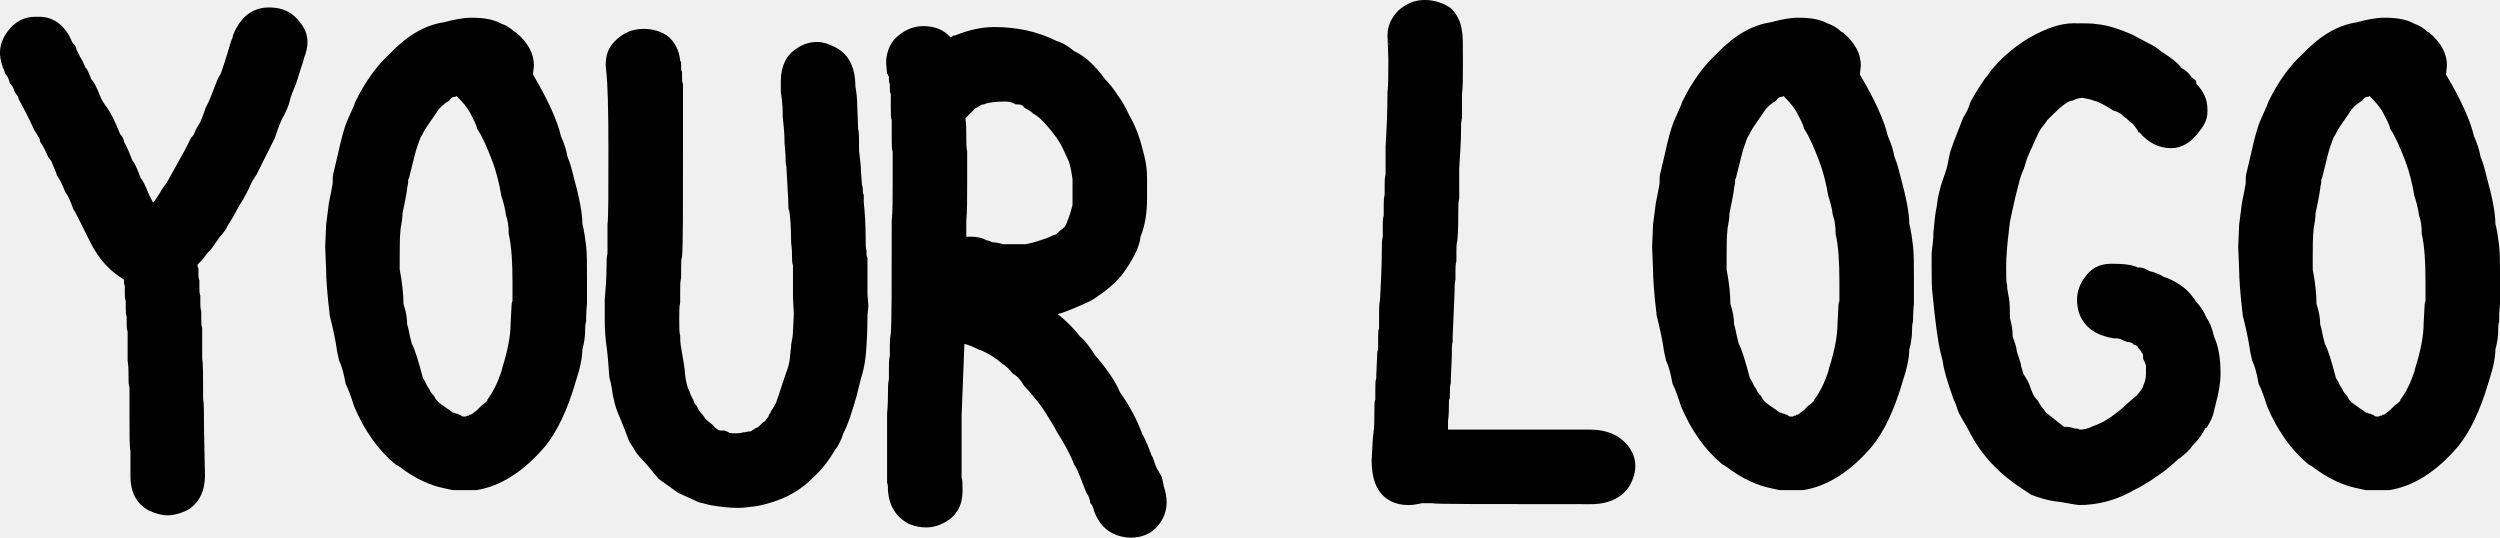
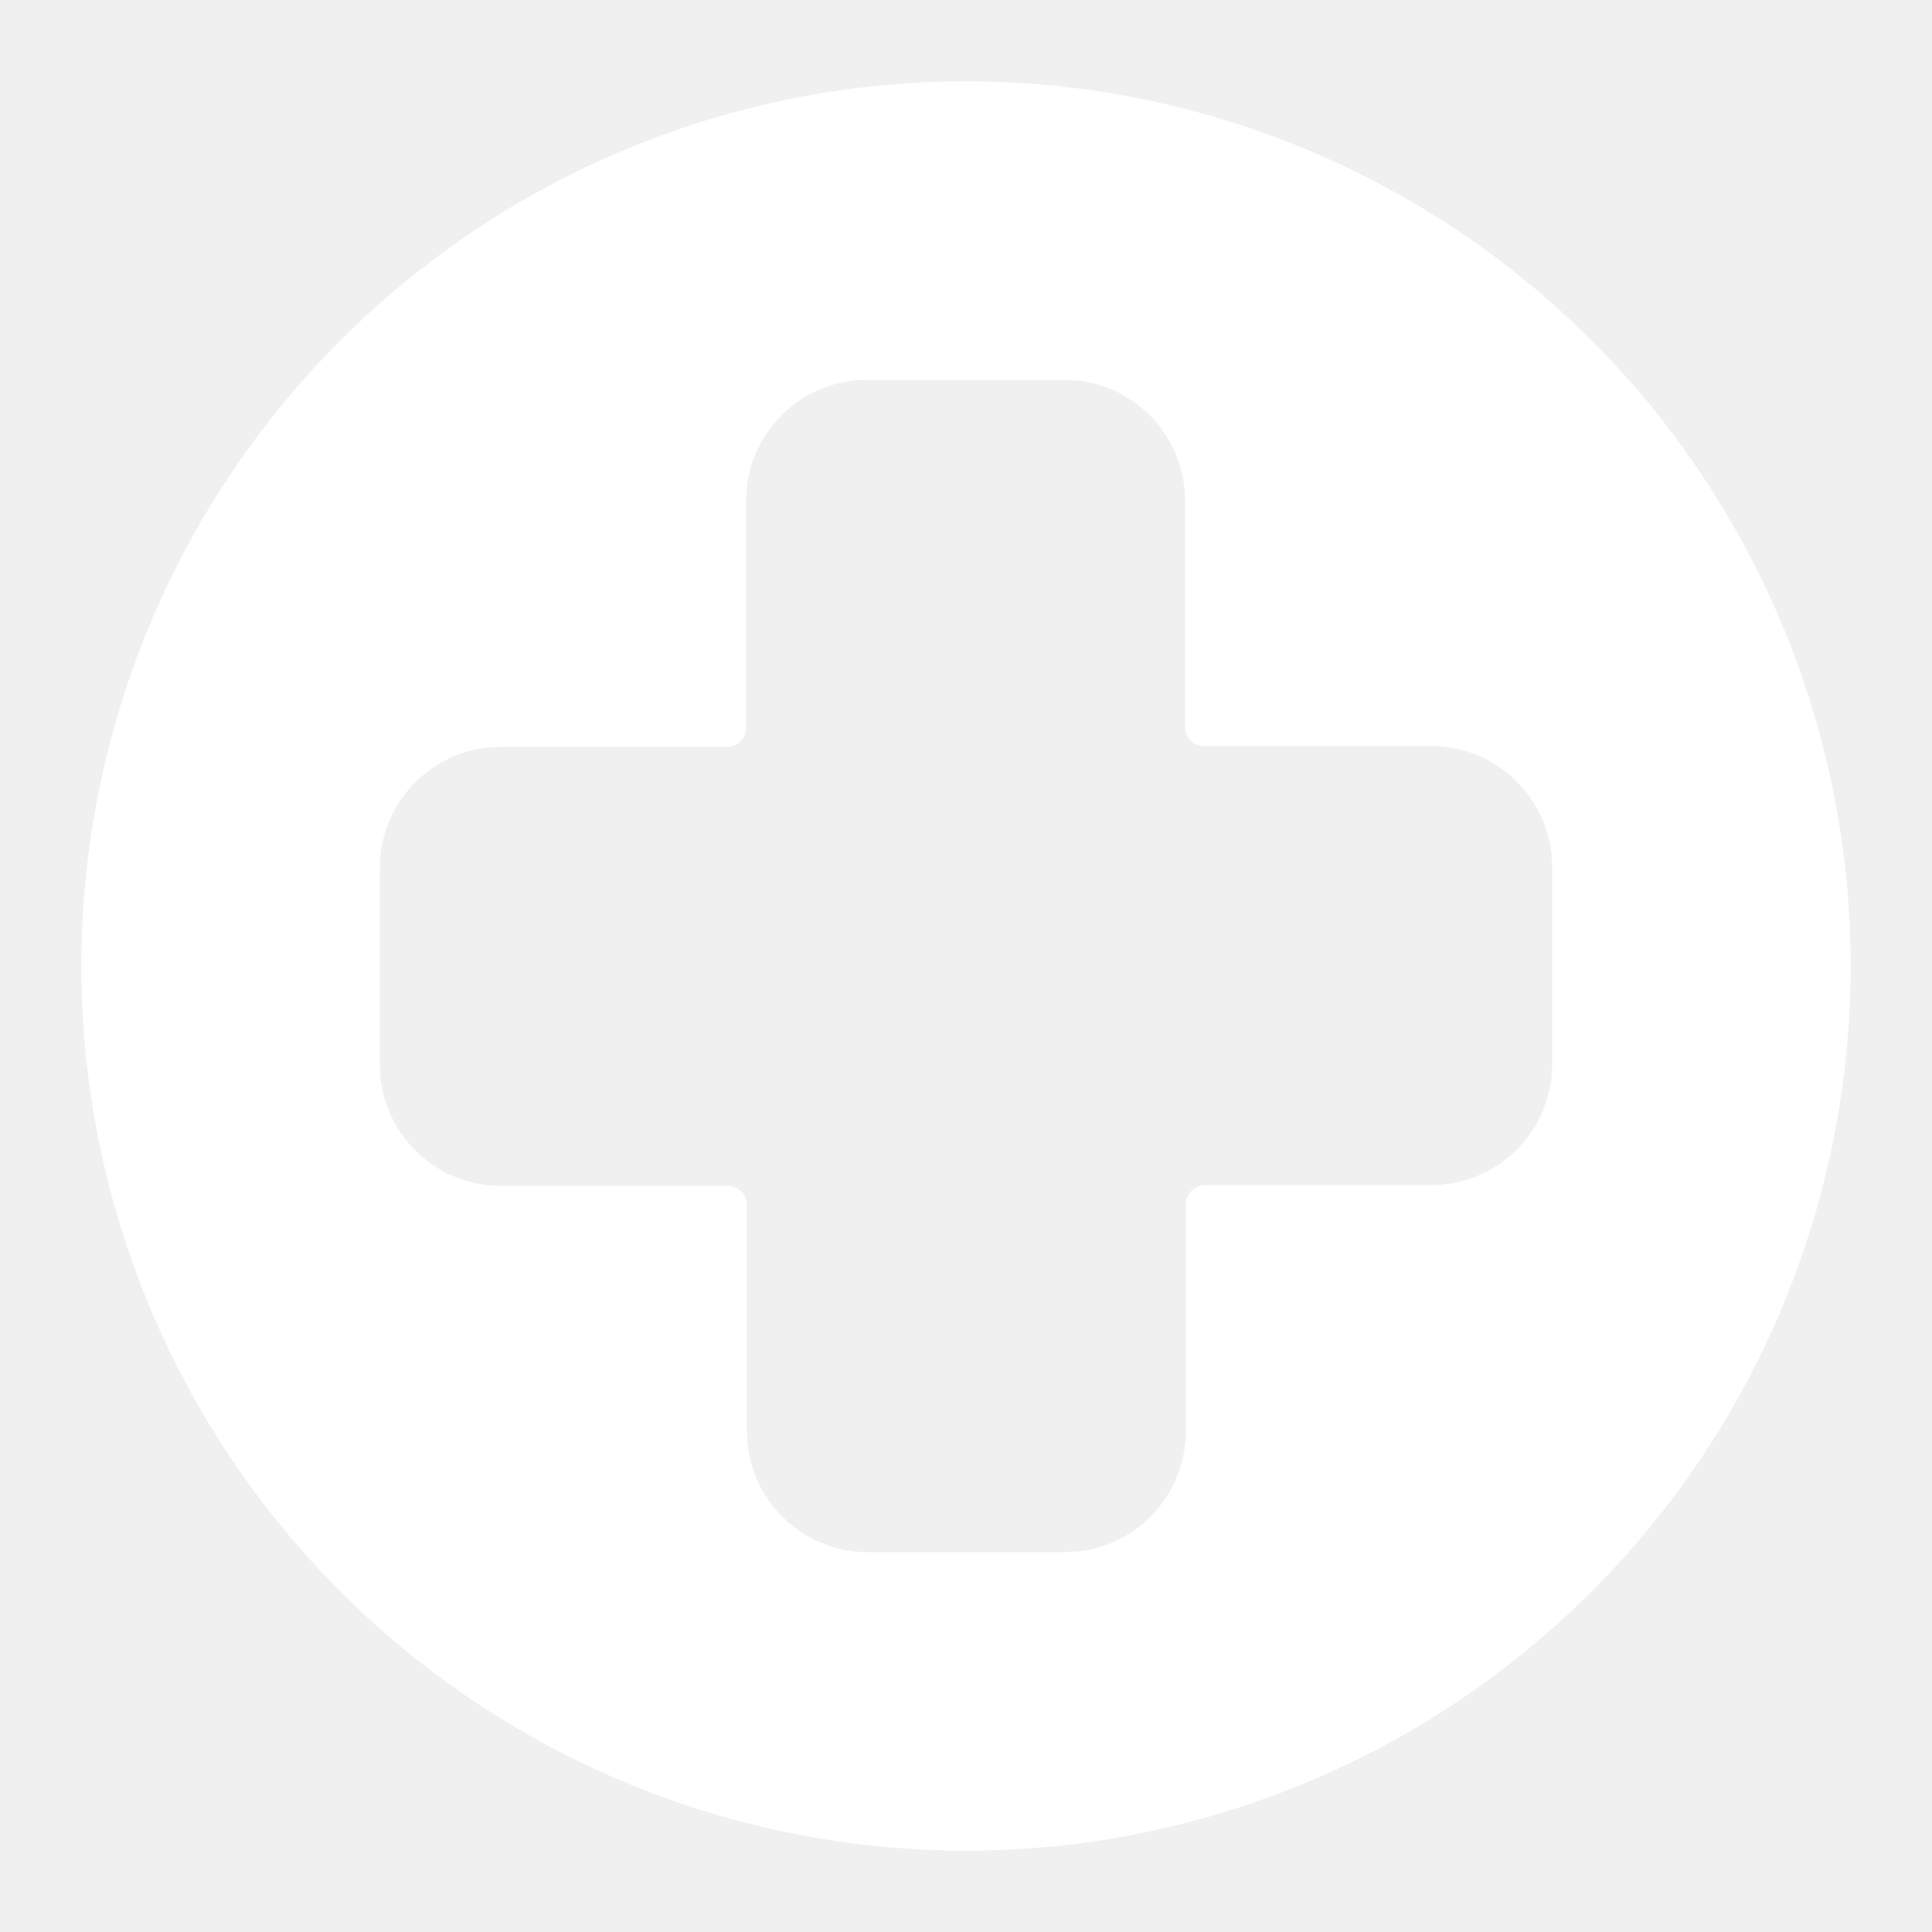
- <svg xmlns="http://www.w3.org/2000/svg" zoomAndPan="magnify" preserveAspectRatio="xMidYMid meet" version="1.0" viewBox="321.86 391.22 166.32 35.77">
-   <defs>
-     <g />
-   </defs>
-   <g fill="currentColor" fill-opacity="1">
-     <g transform="translate(321.2378, 434.6169)">
-       <g>
-         <path d="M 11.777 -9.113 C 12.215 -9.113 12.586 -9.238 13.02 -9.422 C 13.824 -9.855 14.258 -10.664 14.258 -11.777 L 14.195 -14.816 C 14.195 -15.871 14.195 -16.551 14.137 -16.863 C 14.137 -18.352 14.137 -19.219 14.074 -19.527 C 14.074 -20.707 14.074 -21.387 14.074 -21.574 C 14.012 -21.762 14.012 -21.945 14.012 -22.133 C 14.012 -22.316 14.012 -22.504 14.012 -22.691 C 13.949 -22.875 13.949 -23.062 13.949 -23.25 C 13.949 -23.434 13.949 -23.559 13.949 -23.742 C 13.887 -23.867 13.887 -24.055 13.887 -24.238 C 13.887 -24.426 13.887 -24.551 13.887 -24.734 C 13.824 -24.922 13.824 -25.047 13.824 -25.172 C 13.824 -25.293 13.824 -25.418 13.824 -25.543 C 13.762 -25.605 13.762 -25.727 13.762 -25.789 C 13.949 -25.977 14.137 -26.16 14.258 -26.348 C 14.383 -26.535 14.508 -26.656 14.629 -26.781 C 14.754 -26.906 14.941 -27.215 15.25 -27.648 C 15.438 -27.836 15.562 -28.023 15.684 -28.207 C 15.746 -28.395 15.871 -28.52 15.934 -28.641 C 16.117 -28.953 16.305 -29.262 16.492 -29.633 C 16.926 -30.316 17.172 -30.812 17.297 -31.121 L 17.422 -31.371 C 17.605 -31.68 17.73 -31.805 17.73 -31.867 L 18.352 -33.105 C 18.535 -33.477 18.723 -33.848 18.91 -34.223 C 19.031 -34.594 19.156 -34.965 19.344 -35.398 C 19.652 -35.957 19.84 -36.391 19.902 -36.699 C 19.961 -37.012 20.148 -37.383 20.336 -37.879 L 20.707 -39.059 C 20.77 -39.242 20.832 -39.367 20.832 -39.492 C 21.016 -39.926 21.078 -40.297 21.078 -40.605 C 21.078 -41.102 20.891 -41.535 20.582 -41.91 C 20.086 -42.59 19.406 -42.902 18.535 -42.902 C 17.422 -42.902 16.613 -42.281 16.117 -41.039 C 16.117 -40.918 16.059 -40.793 15.996 -40.668 C 15.621 -39.367 15.375 -38.684 15.312 -38.5 C 15.188 -38.312 15.066 -38.066 15.004 -37.879 C 14.691 -37.074 14.508 -36.578 14.32 -36.266 C 14.195 -35.895 14.074 -35.586 13.949 -35.273 C 13.762 -34.965 13.641 -34.777 13.578 -34.594 C 13.516 -34.406 13.391 -34.285 13.328 -34.223 C 13.266 -34.098 13.145 -33.848 12.957 -33.477 L 11.719 -31.246 C 11.531 -30.996 11.344 -30.75 11.223 -30.5 L 10.848 -29.945 L 10.789 -29.945 L 10.539 -30.441 C 10.293 -31.059 10.105 -31.43 9.98 -31.555 C 9.734 -32.238 9.547 -32.609 9.422 -32.734 C 9.238 -33.23 9.051 -33.664 8.867 -33.973 C 8.867 -34.098 8.805 -34.285 8.617 -34.469 C 8.246 -35.398 7.934 -36.02 7.625 -36.391 C 7.5 -36.578 7.379 -36.762 7.254 -37.074 C 7.066 -37.57 6.883 -37.941 6.695 -38.125 C 6.508 -38.621 6.387 -38.871 6.324 -38.871 C 6.199 -39.18 6.074 -39.43 5.953 -39.613 L 5.703 -40.109 C 5.703 -40.234 5.641 -40.359 5.457 -40.543 L 5.395 -40.668 C 4.961 -41.66 4.277 -42.219 3.348 -42.281 L 2.977 -42.281 C 2.23 -42.281 1.613 -41.969 1.117 -41.289 C 0.805 -40.855 0.621 -40.422 0.621 -39.863 C 0.621 -39.492 0.742 -39.059 0.93 -38.621 C 0.93 -38.562 0.992 -38.438 1.117 -38.312 C 1.18 -38.188 1.238 -38.004 1.301 -37.816 C 1.363 -37.816 1.488 -37.633 1.613 -37.258 C 1.676 -37.195 1.734 -37.074 1.797 -37.012 C 1.859 -36.887 1.859 -36.762 1.922 -36.699 C 2.293 -36.02 2.605 -35.398 2.914 -34.719 C 3.102 -34.469 3.16 -34.285 3.223 -34.223 C 3.285 -34.16 3.285 -34.035 3.285 -33.973 C 3.473 -33.727 3.656 -33.352 3.844 -32.918 C 3.906 -32.855 4.031 -32.734 4.09 -32.547 C 4.152 -32.363 4.215 -32.238 4.277 -32.113 C 4.34 -31.926 4.402 -31.805 4.402 -31.742 C 4.586 -31.492 4.773 -31.121 4.961 -30.625 C 5.082 -30.5 5.27 -30.129 5.516 -29.449 C 5.578 -29.387 5.703 -29.137 5.891 -28.766 L 6.633 -27.277 C 7.191 -26.16 7.934 -25.355 8.867 -24.797 C 8.867 -24.676 8.867 -24.551 8.926 -24.363 C 8.926 -24.18 8.926 -24.055 8.926 -23.867 C 8.926 -23.684 8.926 -23.559 8.988 -23.371 C 8.988 -23.188 8.988 -23.062 8.988 -22.875 C 8.988 -22.691 8.988 -22.504 9.051 -22.316 C 9.051 -22.133 9.051 -22.008 9.051 -21.82 C 9.051 -21.637 9.051 -21.512 9.113 -21.328 C 9.113 -21.141 9.113 -20.457 9.113 -19.406 C 9.176 -19.031 9.176 -18.598 9.176 -18.102 C 9.176 -17.98 9.176 -17.793 9.238 -17.605 C 9.238 -17.422 9.238 -16.738 9.238 -15.562 C 9.238 -14.383 9.238 -13.641 9.301 -13.391 C 9.301 -13.145 9.301 -12.586 9.301 -11.719 C 9.301 -10.602 9.734 -9.855 10.539 -9.422 C 10.973 -9.238 11.344 -9.113 11.777 -9.113 Z M 11.777 -9.113 " />
-       </g>
-     </g>
-   </g>
-   <g fill="currentColor" fill-opacity="1">
-     <g transform="translate(342.873, 434.6169)">
-       <g>
-         <path d="M 9.98 -15.684 L 9.855 -15.684 C 9.797 -15.684 9.734 -15.684 9.672 -15.746 C 9.609 -15.809 9.484 -15.809 9.422 -15.871 C 9.359 -15.871 9.301 -15.871 9.238 -15.934 C 9.176 -15.934 9.113 -15.934 9.051 -15.996 C 8.988 -16.059 8.68 -16.242 8.184 -16.613 C 8.059 -16.738 7.934 -16.863 7.875 -17.047 C 7.75 -17.172 7.625 -17.297 7.562 -17.484 C 7.5 -17.605 7.379 -17.73 7.316 -17.918 C 7.254 -18.039 7.191 -18.164 7.129 -18.227 C 6.82 -19.406 6.57 -20.211 6.387 -20.52 L 6.262 -21.016 C 6.199 -21.328 6.137 -21.637 6.074 -21.82 C 6.074 -22.195 6.012 -22.629 5.828 -23.188 C 5.828 -23.742 5.766 -24.488 5.578 -25.48 L 5.578 -26.285 C 5.578 -26.969 5.578 -27.586 5.641 -28.207 C 5.703 -28.52 5.766 -28.891 5.766 -29.199 C 5.891 -29.758 5.953 -30.129 6.012 -30.441 C 6.074 -30.75 6.074 -30.996 6.137 -31.184 C 6.137 -31.371 6.137 -31.492 6.199 -31.555 L 6.57 -33.043 C 6.695 -33.539 6.82 -33.848 6.883 -34.035 C 6.945 -34.223 7.004 -34.344 7.066 -34.406 C 7.191 -34.719 7.5 -35.152 7.934 -35.77 L 8.059 -35.957 C 8.246 -36.266 8.555 -36.516 8.867 -36.699 C 8.988 -36.887 9.113 -36.949 9.176 -36.949 C 9.238 -36.949 9.301 -36.949 9.359 -37.012 C 9.797 -36.578 10.105 -36.207 10.293 -35.832 C 10.477 -35.461 10.664 -35.152 10.727 -34.84 C 11.098 -34.285 11.406 -33.539 11.719 -32.734 C 12.027 -31.926 12.215 -31.121 12.336 -30.379 C 12.461 -30.004 12.586 -29.57 12.648 -29.074 C 12.77 -28.766 12.832 -28.332 12.832 -27.836 C 13.02 -27.031 13.082 -25.914 13.082 -24.613 C 13.082 -23.93 13.082 -23.496 13.082 -23.371 C 13.02 -23.25 13.02 -23.125 13.02 -23.062 L 12.957 -21.883 C 12.957 -21.078 12.77 -20.086 12.398 -18.91 L 12.336 -18.66 C 12.09 -17.918 11.777 -17.297 11.406 -16.801 C 11.406 -16.738 11.406 -16.738 11.344 -16.676 C 11.281 -16.613 11.16 -16.492 11.035 -16.43 C 10.91 -16.305 10.789 -16.18 10.727 -16.117 C 10.477 -15.934 10.352 -15.809 10.293 -15.809 C 10.23 -15.809 10.23 -15.809 10.23 -15.809 C 10.168 -15.746 10.168 -15.746 10.168 -15.746 C 10.105 -15.746 10.043 -15.746 9.98 -15.684 Z M 10.664 -10.789 C 12.273 -11.035 13.824 -12.027 15.25 -13.699 C 16.059 -14.691 16.738 -16.117 17.297 -18.039 C 17.605 -18.969 17.73 -19.652 17.73 -20.148 C 17.855 -20.582 17.918 -21.016 17.918 -21.512 C 17.918 -21.637 17.918 -21.82 17.98 -22.008 C 17.98 -22.195 17.98 -22.629 18.039 -23.188 C 18.039 -23.742 18.039 -24.301 18.039 -24.859 C 18.039 -25.789 18.039 -26.535 17.98 -27.031 C 17.918 -27.527 17.855 -28.023 17.73 -28.52 C 17.73 -29.199 17.543 -30.191 17.172 -31.555 C 17.047 -32.051 16.926 -32.547 16.738 -32.98 C 16.676 -33.352 16.551 -33.789 16.305 -34.344 C 16.059 -35.398 15.438 -36.762 14.445 -38.438 L 14.508 -39.059 C 14.508 -39.801 14.137 -40.543 13.328 -41.227 L 13.203 -41.289 C 12.957 -41.535 12.648 -41.723 12.273 -41.848 C 11.84 -42.094 11.223 -42.219 10.352 -42.219 C 9.797 -42.219 9.176 -42.094 8.492 -41.91 C 7.254 -41.723 6.074 -41.039 4.898 -39.801 C 4.09 -39.059 3.285 -38.004 2.605 -36.578 L 2.543 -36.391 C 2.418 -36.082 2.23 -35.711 2.047 -35.273 C 1.859 -34.777 1.676 -34.098 1.488 -33.23 L 1.18 -31.926 C 1.117 -31.742 1.117 -31.492 1.117 -31.184 C 1.055 -30.875 0.992 -30.441 0.867 -29.883 L 0.684 -28.457 L 0.621 -26.969 L 0.684 -25.418 C 0.684 -24.922 0.742 -23.93 0.93 -22.379 C 1.117 -21.637 1.301 -20.832 1.426 -19.961 L 1.551 -19.406 C 1.734 -19.031 1.859 -18.535 1.984 -17.855 C 2.168 -17.484 2.355 -16.988 2.543 -16.367 C 3.223 -14.754 4.152 -13.453 5.27 -12.523 L 5.578 -12.336 C 6.633 -11.531 7.625 -11.098 8.555 -10.91 L 9.113 -10.789 Z M 10.664 -10.789 " />
-       </g>
-     </g>
-   </g>
-   <g fill="currentColor" fill-opacity="1">
-     <g transform="translate(361.4706, 434.6169)">
-       <g>
-         <path d="M 9.484 -9.609 C 9.855 -9.609 10.293 -9.672 10.789 -9.734 C 12.273 -10.043 13.453 -10.602 14.383 -11.531 C 15.004 -12.09 15.5 -12.707 15.934 -13.453 C 16.18 -13.762 16.367 -14.137 16.492 -14.57 C 16.801 -15.125 17.047 -15.934 17.359 -16.988 L 17.668 -18.227 C 17.793 -18.598 17.918 -19.094 17.98 -19.715 C 18.039 -20.336 18.102 -21.266 18.102 -22.441 L 18.164 -23.062 L 18.102 -23.805 C 18.102 -25.293 18.102 -26.102 18.102 -26.223 C 18.039 -26.348 18.039 -26.41 18.039 -26.473 C 18.039 -26.535 18.039 -26.598 18.039 -26.719 C 17.98 -26.844 17.98 -27.094 17.98 -27.465 C 17.98 -28.52 17.918 -29.324 17.855 -29.945 C 17.855 -30.191 17.855 -30.379 17.855 -30.441 C 17.793 -30.5 17.793 -30.625 17.793 -30.75 C 17.793 -30.812 17.793 -30.934 17.73 -31.121 L 17.668 -31.988 C 17.668 -32.363 17.605 -32.797 17.543 -33.352 C 17.543 -34.16 17.543 -34.656 17.484 -34.777 L 17.422 -36.266 C 17.422 -36.887 17.359 -37.32 17.297 -37.633 C 17.297 -38.996 16.801 -39.863 15.871 -40.297 C 15.5 -40.484 15.125 -40.605 14.754 -40.605 C 14.32 -40.605 13.824 -40.484 13.391 -40.172 C 12.707 -39.738 12.336 -38.996 12.336 -38.004 L 12.336 -37.258 C 12.398 -36.887 12.461 -36.391 12.461 -35.832 L 12.461 -35.648 C 12.523 -35.09 12.586 -34.469 12.586 -33.848 L 12.648 -33.105 C 12.648 -32.797 12.648 -32.547 12.707 -32.301 C 12.77 -30.996 12.832 -30.254 12.832 -29.945 C 12.832 -29.633 12.832 -29.449 12.895 -29.387 C 12.957 -29.012 13.02 -28.332 13.02 -27.277 C 13.082 -26.781 13.082 -26.473 13.082 -26.285 C 13.082 -26.102 13.082 -25.914 13.145 -25.727 C 13.145 -25.543 13.145 -24.797 13.145 -23.621 L 13.203 -22.504 L 13.145 -21.387 C 13.145 -21.078 13.082 -20.77 13.02 -20.457 L 13.02 -20.336 C 12.957 -19.902 12.957 -19.59 12.895 -19.281 C 12.832 -18.969 12.707 -18.66 12.648 -18.473 C 12.586 -18.289 12.523 -18.102 12.461 -17.918 C 12.398 -17.73 12.336 -17.543 12.273 -17.359 C 12.215 -17.109 12.09 -16.863 12.027 -16.613 C 11.902 -16.367 11.777 -16.18 11.656 -15.996 C 11.656 -15.934 11.656 -15.934 11.594 -15.871 C 11.531 -15.809 11.531 -15.684 11.469 -15.621 C 11.406 -15.562 11.344 -15.438 11.281 -15.375 C 11.16 -15.312 11.098 -15.25 11.035 -15.188 C 10.973 -15.125 10.91 -15.066 10.848 -15.004 C 10.789 -14.941 10.664 -14.941 10.602 -14.879 C 10.539 -14.816 10.477 -14.816 10.414 -14.754 C 10.352 -14.691 10.293 -14.691 10.168 -14.691 C 9.98 -14.629 9.855 -14.629 9.797 -14.629 C 9.672 -14.57 9.484 -14.57 9.301 -14.57 C 9.051 -14.57 8.926 -14.57 8.867 -14.629 C 8.805 -14.691 8.68 -14.691 8.617 -14.754 C 8.492 -14.754 8.371 -14.754 8.309 -14.754 C 8.246 -14.754 8.121 -14.816 8.059 -14.879 C 7.934 -14.941 7.875 -15.066 7.812 -15.125 C 7.75 -15.188 7.625 -15.25 7.5 -15.375 C 7.379 -15.438 7.254 -15.621 7.129 -15.809 C 6.945 -15.996 6.82 -16.18 6.758 -16.367 C 6.633 -16.492 6.57 -16.613 6.508 -16.801 C 6.449 -16.926 6.324 -17.109 6.262 -17.359 C 6.137 -17.543 6.074 -17.855 6.012 -18.164 C 5.953 -18.473 5.953 -18.785 5.891 -19.156 C 5.828 -19.527 5.766 -19.902 5.703 -20.273 C 5.641 -20.582 5.641 -20.891 5.641 -21.078 C 5.578 -21.266 5.578 -21.574 5.578 -22.133 C 5.578 -22.691 5.578 -23.062 5.641 -23.25 C 5.641 -23.434 5.641 -23.742 5.641 -24.055 C 5.641 -24.363 5.641 -24.676 5.703 -24.922 C 5.703 -25.172 5.703 -25.418 5.703 -25.664 C 5.703 -25.852 5.703 -26.102 5.766 -26.348 C 5.828 -27.031 5.828 -29.449 5.828 -33.602 C 5.828 -36.266 5.828 -37.691 5.828 -37.816 C 5.766 -37.941 5.766 -38.066 5.766 -38.25 C 5.766 -38.438 5.766 -38.562 5.766 -38.621 C 5.703 -38.684 5.703 -38.809 5.703 -38.934 C 5.703 -39.059 5.703 -39.18 5.703 -39.242 L 5.641 -39.367 C 5.578 -40.047 5.27 -40.605 4.836 -40.98 C 4.402 -41.289 3.844 -41.477 3.223 -41.477 C 2.48 -41.477 1.859 -41.227 1.301 -40.668 C 0.867 -40.234 0.684 -39.738 0.684 -39.059 L 0.742 -38.438 C 0.805 -37.879 0.867 -36.266 0.867 -33.477 C 0.867 -30.625 0.867 -28.953 0.805 -28.457 C 0.805 -27.402 0.805 -26.719 0.805 -26.535 C 0.742 -26.285 0.742 -26.039 0.742 -25.727 C 0.742 -24.922 0.684 -24.18 0.621 -23.434 L 0.621 -22.133 C 0.621 -21.387 0.684 -20.77 0.742 -20.336 C 0.805 -19.902 0.867 -19.219 0.93 -18.289 C 1.055 -17.855 1.117 -17.422 1.18 -16.988 L 1.238 -16.801 C 1.301 -16.367 1.488 -15.934 1.676 -15.5 C 1.859 -15.066 2.047 -14.57 2.23 -14.074 C 2.293 -13.949 2.418 -13.762 2.543 -13.578 C 2.664 -13.328 2.852 -13.082 3.16 -12.77 C 3.473 -12.461 3.781 -12.027 4.215 -11.531 L 5.516 -10.602 L 6.883 -9.98 L 7.625 -9.797 C 8.309 -9.672 8.926 -9.609 9.484 -9.609 Z M 9.484 -9.609 " />
-       </g>
-     </g>
-   </g>
-   <g fill="currentColor" fill-opacity="1">
-     <g transform="translate(380.1923, 434.6169)">
-       <g>
-         <path d="M 9.918 -27.152 L 8.371 -27.152 C 8.184 -27.215 7.934 -27.277 7.688 -27.277 C 7.562 -27.34 7.438 -27.402 7.316 -27.402 C 7.004 -27.586 6.633 -27.648 6.324 -27.648 L 5.953 -27.648 L 5.953 -28.703 C 6.012 -29.324 6.012 -30.191 6.012 -31.309 C 6.012 -32.484 6.012 -33.168 6.012 -33.352 C 5.953 -33.539 5.953 -33.848 5.953 -34.344 C 5.953 -34.777 5.953 -35.215 5.891 -35.523 L 6.57 -36.207 C 6.633 -36.207 6.695 -36.266 6.82 -36.328 C 6.883 -36.391 7.004 -36.453 7.129 -36.453 C 7.379 -36.578 7.875 -36.641 8.555 -36.641 C 8.805 -36.641 9.051 -36.578 9.238 -36.453 C 9.422 -36.453 9.547 -36.453 9.672 -36.391 C 9.734 -36.328 9.797 -36.266 9.855 -36.207 C 10.105 -36.082 10.293 -35.957 10.414 -35.832 C 10.789 -35.648 11.281 -35.152 11.965 -34.223 C 12.09 -34.035 12.215 -33.848 12.336 -33.602 C 12.461 -33.352 12.586 -33.043 12.77 -32.672 C 12.895 -32.301 12.957 -31.926 13.02 -31.492 L 13.02 -30.75 C 13.02 -30.254 13.02 -29.945 13.02 -29.758 C 12.957 -29.57 12.895 -29.199 12.707 -28.766 C 12.648 -28.52 12.523 -28.332 12.461 -28.27 C 12.336 -28.145 12.215 -28.082 12.152 -28.023 C 12.09 -27.961 12.027 -27.898 11.965 -27.836 C 11.902 -27.773 11.777 -27.773 11.656 -27.711 C 11.531 -27.648 11.406 -27.586 11.223 -27.527 C 11.035 -27.465 10.848 -27.402 10.664 -27.34 C 10.477 -27.277 10.23 -27.215 9.918 -27.152 Z M 16.863 -7.625 C 17.605 -7.625 18.227 -7.875 18.66 -8.371 C 19.094 -8.867 19.281 -9.422 19.281 -9.98 C 19.281 -10.293 19.219 -10.664 19.094 -11.035 C 19.031 -11.406 18.969 -11.656 18.91 -11.777 C 18.848 -11.84 18.785 -11.965 18.723 -12.09 C 18.66 -12.152 18.598 -12.273 18.535 -12.461 C 18.414 -12.832 18.352 -13.02 18.289 -13.082 C 18.102 -13.578 17.918 -14.074 17.668 -14.508 C 17.297 -15.5 16.801 -16.43 16.18 -17.297 C 15.871 -18.039 15.312 -18.848 14.508 -19.777 C 14.195 -20.273 13.887 -20.707 13.516 -21.016 C 13.082 -21.574 12.586 -22.07 12.027 -22.504 L 12.273 -22.566 C 12.832 -22.754 13.391 -23 14.074 -23.309 L 14.32 -23.434 C 15.188 -23.992 15.871 -24.551 16.305 -25.109 C 17.047 -26.102 17.484 -26.969 17.543 -27.648 C 17.855 -28.395 17.98 -29.262 17.98 -30.191 L 17.98 -31.555 C 17.98 -32.051 17.918 -32.547 17.793 -33.043 C 17.668 -33.539 17.543 -34.035 17.359 -34.531 C 17.172 -35.027 16.988 -35.398 16.801 -35.711 C 16.551 -36.266 16.305 -36.699 16.059 -37.012 C 15.746 -37.508 15.438 -37.879 15.188 -38.125 C 14.508 -39.059 13.824 -39.676 13.145 -39.988 C 12.77 -40.297 12.398 -40.543 11.965 -40.668 C 10.727 -41.289 9.359 -41.598 7.812 -41.598 C 7.004 -41.598 6.137 -41.414 5.207 -41.039 C 5.145 -41.039 5.082 -41.039 5.023 -40.98 C 4.961 -40.918 4.961 -40.918 4.898 -40.918 C 4.465 -41.414 3.844 -41.66 3.102 -41.66 C 2.355 -41.66 1.734 -41.352 1.18 -40.793 C 0.805 -40.359 0.621 -39.801 0.621 -39.18 L 0.684 -38.5 L 0.742 -38.438 C 0.742 -38.375 0.742 -38.375 0.805 -38.312 C 0.805 -38.25 0.805 -38.188 0.805 -38.125 C 0.805 -38.004 0.805 -37.879 0.867 -37.816 C 0.867 -37.754 0.867 -37.633 0.867 -37.508 C 0.867 -37.383 0.867 -37.258 0.93 -37.137 C 0.93 -37.012 0.93 -36.699 0.93 -36.266 C 0.93 -35.832 0.93 -35.523 0.992 -35.398 C 0.992 -35.215 0.992 -34.902 0.992 -34.344 C 0.992 -33.789 0.992 -33.477 1.055 -33.293 C 1.055 -33.105 1.055 -32.422 1.055 -31.309 C 1.055 -30.191 1.055 -29.324 0.992 -28.703 C 0.992 -24.426 0.992 -21.883 0.93 -21.203 C 0.867 -20.891 0.867 -20.645 0.867 -20.457 C 0.867 -20.211 0.867 -19.961 0.867 -19.715 C 0.805 -19.465 0.805 -19.219 0.805 -18.969 C 0.805 -18.66 0.805 -18.414 0.805 -18.164 C 0.742 -17.918 0.742 -17.605 0.742 -17.297 C 0.742 -16.988 0.742 -16.492 0.684 -15.871 L 0.684 -11.281 C 0.742 -11.16 0.742 -10.973 0.742 -10.789 C 0.805 -9.734 1.301 -8.988 2.109 -8.555 C 2.543 -8.371 2.914 -8.309 3.285 -8.309 C 3.719 -8.309 4.152 -8.43 4.586 -8.68 C 5.332 -9.113 5.703 -9.797 5.703 -10.727 C 5.703 -11.281 5.703 -11.531 5.641 -11.594 L 5.641 -15.746 L 5.828 -20.52 C 6.074 -20.457 6.387 -20.336 6.758 -20.148 L 6.945 -20.086 C 7.5 -19.84 7.996 -19.527 8.309 -19.219 C 8.555 -19.094 8.805 -18.848 9.051 -18.535 C 9.301 -18.414 9.547 -18.164 9.797 -17.73 C 10.043 -17.484 10.293 -17.172 10.602 -16.801 C 10.91 -16.43 11.16 -16.059 11.344 -15.746 C 11.531 -15.438 11.777 -15.066 11.965 -14.691 C 12.398 -14.012 12.832 -13.266 13.145 -12.461 C 13.328 -12.215 13.516 -11.719 13.824 -10.91 L 13.949 -10.602 C 14.137 -10.352 14.195 -10.105 14.195 -9.918 C 14.32 -9.855 14.383 -9.672 14.445 -9.422 C 14.879 -8.246 15.684 -7.688 16.863 -7.625 Z M 16.863 -7.625 " />
-       </g>
-     </g>
-   </g>
-   <g fill="currentColor" fill-opacity="1">
-     <g transform="translate(400.0917, 434.6169)">
-       <g />
-     </g>
-   </g>
-   <g fill="currentColor" fill-opacity="1">
-     <g transform="translate(412.4902, 434.6169)">
-       <g>
-         <path d="M 1.797 -40.359 L 1.734 -40.543 C 1.797 -40.484 1.797 -40.422 1.797 -40.359 Z M 3.102 -9.797 C 3.41 -9.797 3.656 -9.855 3.969 -9.918 C 4.277 -9.918 4.527 -9.918 4.648 -9.918 C 4.773 -9.855 8.309 -9.855 15.188 -9.855 C 16.43 -9.855 17.297 -10.293 17.793 -11.098 C 18.039 -11.531 18.164 -11.965 18.164 -12.398 C 18.164 -12.832 18.039 -13.203 17.793 -13.578 C 17.234 -14.383 16.367 -14.816 15.125 -14.816 L 5.703 -14.816 L 5.703 -15.375 C 5.766 -15.809 5.766 -16.305 5.766 -16.801 C 5.828 -16.801 5.828 -16.926 5.828 -17.234 C 5.828 -17.543 5.828 -17.73 5.891 -17.918 C 5.891 -18.039 5.891 -18.164 5.891 -18.227 L 5.953 -19.59 C 5.953 -20.086 5.953 -20.457 6.012 -20.645 C 6.012 -20.832 6.012 -20.953 6.012 -21.016 L 6.137 -23.867 C 6.137 -24.238 6.137 -24.551 6.199 -24.797 C 6.199 -24.984 6.199 -25.23 6.199 -25.418 C 6.199 -25.605 6.199 -25.789 6.262 -26.039 C 6.262 -26.285 6.262 -26.535 6.262 -26.719 C 6.262 -26.906 6.262 -27.152 6.324 -27.402 C 6.387 -28.082 6.387 -28.766 6.387 -29.449 C 6.387 -29.695 6.387 -29.945 6.449 -30.191 C 6.449 -30.441 6.449 -31.121 6.449 -32.176 C 6.508 -33.168 6.57 -34.035 6.57 -34.719 C 6.57 -35.027 6.57 -35.336 6.633 -35.523 C 6.633 -35.711 6.633 -36.266 6.633 -37.137 C 6.695 -37.57 6.695 -38.312 6.695 -39.305 C 6.695 -40.484 6.695 -41.102 6.633 -41.289 C 6.57 -41.969 6.262 -42.527 5.828 -42.902 C 5.332 -43.211 4.773 -43.398 4.152 -43.398 C 3.473 -43.398 2.914 -43.148 2.418 -42.715 C 1.922 -42.219 1.676 -41.66 1.676 -41.039 L 1.734 -39.492 C 1.734 -38.5 1.734 -37.754 1.676 -37.258 C 1.676 -35.895 1.613 -34.719 1.551 -33.664 C 1.551 -32.609 1.551 -31.988 1.551 -31.805 C 1.488 -31.555 1.488 -31.309 1.488 -31.121 C 1.488 -30.934 1.488 -30.688 1.488 -30.441 C 1.426 -30.191 1.426 -29.945 1.426 -29.758 C 1.426 -29.57 1.426 -29.324 1.426 -29.074 C 1.363 -28.828 1.363 -28.578 1.363 -28.395 C 1.363 -28.145 1.363 -27.898 1.363 -27.648 C 1.301 -27.402 1.301 -27.152 1.301 -26.906 C 1.301 -25.727 1.238 -24.551 1.18 -23.434 C 1.117 -23.188 1.117 -22.875 1.117 -22.441 C 1.117 -22.008 1.117 -21.699 1.117 -21.574 C 1.055 -21.449 1.055 -21.203 1.055 -20.891 C 1.055 -20.52 1.055 -20.273 1.055 -20.148 C 0.992 -20.023 0.992 -19.902 0.992 -19.84 L 0.93 -18.414 C 0.93 -18.352 0.93 -18.289 0.93 -18.227 C 0.867 -18.102 0.867 -17.793 0.867 -17.359 C 0.867 -17.047 0.867 -16.863 0.867 -16.801 C 0.805 -16.738 0.805 -16.43 0.805 -15.934 C 0.805 -15.438 0.805 -15.004 0.742 -14.57 C 0.684 -14.258 0.684 -13.699 0.621 -12.77 C 0.621 -11.594 0.93 -10.727 1.613 -10.23 C 2.047 -9.918 2.543 -9.797 3.102 -9.797 Z M 3.102 -9.797 " />
-       </g>
-     </g>
-   </g>
-   <g fill="currentColor" fill-opacity="1">
-     <g transform="translate(431.1498, 434.6169)">
-       <g>
-         <path d="M 9.98 -15.684 L 9.855 -15.684 C 9.797 -15.684 9.734 -15.684 9.672 -15.746 C 9.609 -15.809 9.484 -15.809 9.422 -15.871 C 9.359 -15.871 9.301 -15.871 9.238 -15.934 C 9.176 -15.934 9.113 -15.934 9.051 -15.996 C 8.988 -16.059 8.68 -16.242 8.184 -16.613 C 8.059 -16.738 7.934 -16.863 7.875 -17.047 C 7.75 -17.172 7.625 -17.297 7.562 -17.484 C 7.5 -17.605 7.379 -17.73 7.316 -17.918 C 7.254 -18.039 7.191 -18.164 7.129 -18.227 C 6.82 -19.406 6.57 -20.211 6.387 -20.52 L 6.262 -21.016 C 6.199 -21.328 6.137 -21.637 6.074 -21.82 C 6.074 -22.195 6.012 -22.629 5.828 -23.188 C 5.828 -23.742 5.766 -24.488 5.578 -25.48 L 5.578 -26.285 C 5.578 -26.969 5.578 -27.586 5.641 -28.207 C 5.703 -28.52 5.766 -28.891 5.766 -29.199 C 5.891 -29.758 5.953 -30.129 6.012 -30.441 C 6.074 -30.75 6.074 -30.996 6.137 -31.184 C 6.137 -31.371 6.137 -31.492 6.199 -31.555 L 6.57 -33.043 C 6.695 -33.539 6.82 -33.848 6.883 -34.035 C 6.945 -34.223 7.004 -34.344 7.066 -34.406 C 7.191 -34.719 7.5 -35.152 7.934 -35.77 L 8.059 -35.957 C 8.246 -36.266 8.555 -36.516 8.867 -36.699 C 8.988 -36.887 9.113 -36.949 9.176 -36.949 C 9.238 -36.949 9.301 -36.949 9.359 -37.012 C 9.797 -36.578 10.105 -36.207 10.293 -35.832 C 10.477 -35.461 10.664 -35.152 10.727 -34.84 C 11.098 -34.285 11.406 -33.539 11.719 -32.734 C 12.027 -31.926 12.215 -31.121 12.336 -30.379 C 12.461 -30.004 12.586 -29.57 12.648 -29.074 C 12.77 -28.766 12.832 -28.332 12.832 -27.836 C 13.02 -27.031 13.082 -25.914 13.082 -24.613 C 13.082 -23.93 13.082 -23.496 13.082 -23.371 C 13.02 -23.25 13.02 -23.125 13.02 -23.062 L 12.957 -21.883 C 12.957 -21.078 12.77 -20.086 12.398 -18.91 L 12.336 -18.66 C 12.09 -17.918 11.777 -17.297 11.406 -16.801 C 11.406 -16.738 11.406 -16.738 11.344 -16.676 C 11.281 -16.613 11.16 -16.492 11.035 -16.43 C 10.91 -16.305 10.789 -16.18 10.727 -16.117 C 10.477 -15.934 10.352 -15.809 10.293 -15.809 C 10.23 -15.809 10.23 -15.809 10.23 -15.809 C 10.168 -15.746 10.168 -15.746 10.168 -15.746 C 10.105 -15.746 10.043 -15.746 9.98 -15.684 Z M 10.664 -10.789 C 12.273 -11.035 13.824 -12.027 15.25 -13.699 C 16.059 -14.691 16.738 -16.117 17.297 -18.039 C 17.605 -18.969 17.73 -19.652 17.73 -20.148 C 17.855 -20.582 17.918 -21.016 17.918 -21.512 C 17.918 -21.637 17.918 -21.82 17.98 -22.008 C 17.98 -22.195 17.98 -22.629 18.039 -23.188 C 18.039 -23.742 18.039 -24.301 18.039 -24.859 C 18.039 -25.789 18.039 -26.535 17.98 -27.031 C 17.918 -27.527 17.855 -28.023 17.73 -28.52 C 17.73 -29.199 17.543 -30.191 17.172 -31.555 C 17.047 -32.051 16.926 -32.547 16.738 -32.98 C 16.676 -33.352 16.551 -33.789 16.305 -34.344 C 16.059 -35.398 15.438 -36.762 14.445 -38.438 L 14.508 -39.059 C 14.508 -39.801 14.137 -40.543 13.328 -41.227 L 13.203 -41.289 C 12.957 -41.535 12.648 -41.723 12.273 -41.848 C 11.84 -42.094 11.223 -42.219 10.352 -42.219 C 9.797 -42.219 9.176 -42.094 8.492 -41.91 C 7.254 -41.723 6.074 -41.039 4.898 -39.801 C 4.09 -39.059 3.285 -38.004 2.605 -36.578 L 2.543 -36.391 C 2.418 -36.082 2.23 -35.711 2.047 -35.273 C 1.859 -34.777 1.676 -34.098 1.488 -33.23 L 1.18 -31.926 C 1.117 -31.742 1.117 -31.492 1.117 -31.184 C 1.055 -30.875 0.992 -30.441 0.867 -29.883 L 0.684 -28.457 L 0.621 -26.969 L 0.684 -25.418 C 0.684 -24.922 0.742 -23.93 0.93 -22.379 C 1.117 -21.637 1.301 -20.832 1.426 -19.961 L 1.551 -19.406 C 1.734 -19.031 1.859 -18.535 1.984 -17.855 C 2.168 -17.484 2.355 -16.988 2.543 -16.367 C 3.223 -14.754 4.152 -13.453 5.27 -12.523 L 5.578 -12.336 C 6.633 -11.531 7.625 -11.098 8.555 -10.91 L 9.113 -10.789 Z M 10.664 -10.789 " />
-       </g>
-     </g>
-   </g>
-   <g fill="currentColor" fill-opacity="1">
-     <g transform="translate(449.7474, 434.6169)">
-       <g>
-         <path d="M 10.414 -9.797 C 11.656 -9.797 12.895 -10.105 14.074 -10.789 C 14.32 -10.91 14.57 -11.035 14.754 -11.16 C 14.941 -11.281 15.188 -11.406 15.438 -11.594 C 15.684 -11.777 15.996 -11.965 16.305 -12.215 C 16.492 -12.398 16.676 -12.523 16.863 -12.707 C 16.988 -12.832 17.047 -12.895 17.109 -12.895 C 17.484 -13.203 17.793 -13.453 17.98 -13.762 L 18.164 -13.949 C 18.414 -14.195 18.598 -14.508 18.785 -14.816 L 18.785 -14.879 L 18.91 -14.941 C 19.156 -15.312 19.344 -15.684 19.406 -16.059 L 19.527 -16.551 C 19.715 -17.234 19.84 -17.918 19.84 -18.535 C 19.84 -19.527 19.715 -20.336 19.406 -21.016 C 19.281 -21.574 19.094 -22.008 18.91 -22.258 C 18.723 -22.691 18.473 -23.062 18.227 -23.309 C 17.918 -23.805 17.543 -24.18 17.172 -24.426 C 16.801 -24.676 16.43 -24.859 16.059 -24.984 C 15.746 -25.172 15.438 -25.293 15.125 -25.355 C 15.004 -25.418 14.879 -25.48 14.754 -25.543 C 14.57 -25.605 14.445 -25.605 14.32 -25.605 C 13.949 -25.789 13.391 -25.852 12.586 -25.852 C 11.777 -25.852 11.223 -25.543 10.789 -24.922 C 10.477 -24.488 10.293 -23.992 10.293 -23.434 C 10.293 -23.125 10.352 -22.754 10.477 -22.441 C 10.848 -21.574 11.594 -21.078 12.707 -20.891 C 12.895 -20.891 13.02 -20.891 13.203 -20.832 C 13.328 -20.77 13.453 -20.707 13.641 -20.645 C 13.824 -20.645 14.012 -20.582 14.074 -20.457 C 14.195 -20.457 14.258 -20.395 14.32 -20.336 C 14.383 -20.211 14.445 -20.148 14.508 -20.086 C 14.57 -20.023 14.57 -19.961 14.629 -19.902 C 14.691 -19.84 14.691 -19.715 14.691 -19.527 C 14.754 -19.406 14.816 -19.281 14.879 -19.094 C 14.879 -18.91 14.879 -18.723 14.879 -18.535 C 14.879 -18.227 14.816 -17.98 14.691 -17.73 L 14.691 -17.668 C 14.508 -17.359 14.32 -17.109 14.074 -16.926 L 13.641 -16.551 C 13.328 -16.242 13.02 -15.996 12.586 -15.684 C 12.152 -15.375 11.777 -15.188 11.406 -15.066 C 11.035 -14.879 10.727 -14.816 10.539 -14.816 C 10.477 -14.816 10.414 -14.816 10.352 -14.879 C 10.23 -14.879 10.105 -14.879 9.98 -14.941 C 9.797 -15.004 9.609 -15.004 9.422 -15.004 L 8.246 -15.934 C 7.996 -16.242 7.812 -16.492 7.688 -16.738 C 7.5 -16.926 7.379 -17.109 7.316 -17.297 C 7.254 -17.422 7.191 -17.605 7.129 -17.793 C 7.066 -17.98 6.945 -18.164 6.758 -18.473 C 6.695 -18.535 6.695 -18.66 6.633 -18.848 C 6.57 -18.969 6.57 -19.156 6.508 -19.344 C 6.449 -19.527 6.387 -19.715 6.324 -19.902 C 6.262 -20.086 6.262 -20.273 6.199 -20.457 C 6.137 -20.645 6.074 -20.832 6.012 -21.016 C 6.012 -21.387 5.953 -21.82 5.828 -22.258 C 5.828 -22.754 5.828 -23.188 5.766 -23.559 C 5.703 -23.867 5.641 -24.18 5.641 -24.426 C 5.578 -24.613 5.578 -25.047 5.578 -25.605 C 5.578 -26.285 5.641 -27.094 5.766 -28.082 L 5.828 -28.641 C 5.891 -28.953 6.012 -29.508 6.199 -30.316 L 6.387 -31.059 C 6.508 -31.555 6.633 -31.926 6.758 -32.176 C 6.883 -32.609 7.004 -32.98 7.129 -33.23 C 7.191 -33.414 7.316 -33.602 7.379 -33.789 C 7.625 -34.344 7.812 -34.777 7.996 -34.965 C 8.121 -35.152 8.246 -35.273 8.309 -35.398 C 8.371 -35.461 8.555 -35.648 8.742 -35.832 C 9.301 -36.391 9.734 -36.699 9.98 -36.699 C 10.23 -36.824 10.477 -36.887 10.664 -36.887 C 11.035 -36.824 11.281 -36.762 11.406 -36.699 C 11.719 -36.641 12.152 -36.391 12.648 -36.082 C 12.707 -36.02 12.832 -36.02 12.957 -35.957 C 13.082 -35.895 13.203 -35.832 13.266 -35.77 C 13.328 -35.711 13.453 -35.586 13.578 -35.523 C 13.699 -35.398 13.824 -35.273 14.012 -35.152 C 14.258 -34.84 14.383 -34.656 14.383 -34.594 L 14.445 -34.594 C 15.004 -33.91 15.746 -33.539 16.551 -33.539 C 17.234 -33.539 17.918 -33.91 18.473 -34.719 C 18.785 -35.09 18.969 -35.523 18.969 -35.957 L 18.969 -36.145 C 18.969 -36.762 18.723 -37.32 18.227 -37.816 C 18.227 -37.879 18.227 -37.941 18.227 -38.004 C 18.164 -38.066 18.102 -38.125 17.918 -38.25 C 17.73 -38.562 17.484 -38.746 17.234 -38.871 C 17.047 -39.18 16.551 -39.555 15.871 -39.988 C 15.684 -40.172 15.375 -40.359 15.004 -40.543 L 13.949 -41.102 C 13.082 -41.477 12.336 -41.723 11.656 -41.785 C 11.344 -41.848 10.848 -41.848 10.043 -41.848 C 9.238 -41.848 8.246 -41.535 7.066 -40.855 C 6.262 -40.359 5.457 -39.738 4.773 -38.934 C 4.586 -38.746 4.465 -38.562 4.34 -38.375 C 4.152 -38.188 4.031 -37.941 3.844 -37.691 C 3.656 -37.383 3.41 -37.012 3.16 -36.516 C 3.102 -36.207 2.914 -35.895 2.727 -35.586 L 2.047 -33.848 C 1.984 -33.664 1.922 -33.477 1.859 -33.293 C 1.797 -33.043 1.734 -32.734 1.676 -32.422 C 1.613 -32.113 1.426 -31.617 1.238 -31.059 C 1.18 -30.812 1.117 -30.562 1.055 -30.316 C 0.992 -30.004 0.992 -29.758 0.93 -29.508 C 0.867 -29.199 0.805 -28.703 0.742 -27.961 C 0.742 -27.527 0.684 -27.031 0.621 -26.598 L 0.621 -25.605 C 0.621 -24.859 0.621 -24.238 0.684 -23.805 C 0.867 -21.883 1.055 -20.645 1.18 -20.086 L 1.363 -19.344 C 1.426 -18.785 1.676 -17.98 2.047 -16.926 C 2.109 -16.738 2.23 -16.551 2.293 -16.305 C 2.355 -16.059 2.48 -15.809 2.664 -15.5 C 2.852 -15.188 3.039 -14.879 3.223 -14.508 C 3.969 -13.082 5.145 -11.84 6.695 -10.848 L 7.254 -10.477 C 7.75 -10.293 8.309 -10.105 8.867 -10.043 C 9.422 -9.98 9.918 -9.855 10.414 -9.797 Z M 10.414 -9.797 " />
-       </g>
-     </g>
-   </g>
-   <g fill="currentColor" fill-opacity="1">
-     <g transform="translate(470.1428, 434.6169)">
-       <g>
-         <path d="M 9.98 -15.684 L 9.855 -15.684 C 9.797 -15.684 9.734 -15.684 9.672 -15.746 C 9.609 -15.809 9.484 -15.809 9.422 -15.871 C 9.359 -15.871 9.301 -15.871 9.238 -15.934 C 9.176 -15.934 9.113 -15.934 9.051 -15.996 C 8.988 -16.059 8.68 -16.242 8.184 -16.613 C 8.059 -16.738 7.934 -16.863 7.875 -17.047 C 7.75 -17.172 7.625 -17.297 7.562 -17.484 C 7.5 -17.605 7.379 -17.73 7.316 -17.918 C 7.254 -18.039 7.191 -18.164 7.129 -18.227 C 6.82 -19.406 6.57 -20.211 6.387 -20.52 L 6.262 -21.016 C 6.199 -21.328 6.137 -21.637 6.074 -21.82 C 6.074 -22.195 6.012 -22.629 5.828 -23.188 C 5.828 -23.742 5.766 -24.488 5.578 -25.48 L 5.578 -26.285 C 5.578 -26.969 5.578 -27.586 5.641 -28.207 C 5.703 -28.52 5.766 -28.891 5.766 -29.199 C 5.891 -29.758 5.953 -30.129 6.012 -30.441 C 6.074 -30.75 6.074 -30.996 6.137 -31.184 C 6.137 -31.371 6.137 -31.492 6.199 -31.555 L 6.57 -33.043 C 6.695 -33.539 6.82 -33.848 6.883 -34.035 C 6.945 -34.223 7.004 -34.344 7.066 -34.406 C 7.191 -34.719 7.5 -35.152 7.934 -35.77 L 8.059 -35.957 C 8.246 -36.266 8.555 -36.516 8.867 -36.699 C 8.988 -36.887 9.113 -36.949 9.176 -36.949 C 9.238 -36.949 9.301 -36.949 9.359 -37.012 C 9.797 -36.578 10.105 -36.207 10.293 -35.832 C 10.477 -35.461 10.664 -35.152 10.727 -34.84 C 11.098 -34.285 11.406 -33.539 11.719 -32.734 C 12.027 -31.926 12.215 -31.121 12.336 -30.379 C 12.461 -30.004 12.586 -29.57 12.648 -29.074 C 12.77 -28.766 12.832 -28.332 12.832 -27.836 C 13.02 -27.031 13.082 -25.914 13.082 -24.613 C 13.082 -23.93 13.082 -23.496 13.082 -23.371 C 13.02 -23.25 13.02 -23.125 13.02 -23.062 L 12.957 -21.883 C 12.957 -21.078 12.77 -20.086 12.398 -18.91 L 12.336 -18.66 C 12.09 -17.918 11.777 -17.297 11.406 -16.801 C 11.406 -16.738 11.406 -16.738 11.344 -16.676 C 11.281 -16.613 11.16 -16.492 11.035 -16.43 C 10.91 -16.305 10.789 -16.18 10.727 -16.117 C 10.477 -15.934 10.352 -15.809 10.293 -15.809 C 10.23 -15.809 10.23 -15.809 10.23 -15.809 C 10.168 -15.746 10.168 -15.746 10.168 -15.746 C 10.105 -15.746 10.043 -15.746 9.98 -15.684 Z M 10.664 -10.789 C 12.273 -11.035 13.824 -12.027 15.25 -13.699 C 16.059 -14.691 16.738 -16.117 17.297 -18.039 C 17.605 -18.969 17.73 -19.652 17.73 -20.148 C 17.855 -20.582 17.918 -21.016 17.918 -21.512 C 17.918 -21.637 17.918 -21.82 17.98 -22.008 C 17.98 -22.195 17.98 -22.629 18.039 -23.188 C 18.039 -23.742 18.039 -24.301 18.039 -24.859 C 18.039 -25.789 18.039 -26.535 17.98 -27.031 C 17.918 -27.527 17.855 -28.023 17.73 -28.52 C 17.73 -29.199 17.543 -30.191 17.172 -31.555 C 17.047 -32.051 16.926 -32.547 16.738 -32.98 C 16.676 -33.352 16.551 -33.789 16.305 -34.344 C 16.059 -35.398 15.438 -36.762 14.445 -38.438 L 14.508 -39.059 C 14.508 -39.801 14.137 -40.543 13.328 -41.227 L 13.203 -41.289 C 12.957 -41.535 12.648 -41.723 12.273 -41.848 C 11.84 -42.094 11.223 -42.219 10.352 -42.219 C 9.797 -42.219 9.176 -42.094 8.492 -41.91 C 7.254 -41.723 6.074 -41.039 4.898 -39.801 C 4.09 -39.059 3.285 -38.004 2.605 -36.578 L 2.543 -36.391 C 2.418 -36.082 2.23 -35.711 2.047 -35.273 C 1.859 -34.777 1.676 -34.098 1.488 -33.23 L 1.18 -31.926 C 1.117 -31.742 1.117 -31.492 1.117 -31.184 C 1.055 -30.875 0.992 -30.441 0.867 -29.883 L 0.684 -28.457 L 0.621 -26.969 L 0.684 -25.418 C 0.684 -24.922 0.742 -23.93 0.93 -22.379 C 1.117 -21.637 1.301 -20.832 1.426 -19.961 L 1.551 -19.406 C 1.734 -19.031 1.859 -18.535 1.984 -17.855 C 2.168 -17.484 2.355 -16.988 2.543 -16.367 C 3.223 -14.754 4.152 -13.453 5.27 -12.523 L 5.578 -12.336 C 6.633 -11.531 7.625 -11.098 8.555 -10.91 L 9.113 -10.789 Z M 10.664 -10.789 " />
-       </g>
-     </g>
-   </g>
+ <svg xmlns="http://www.w3.org/2000/svg" width="1200pt" height="1200pt" version="1.1" viewBox="0 0 1200 1200">
+   <path d="m600 50.531c145.74 0 285.52 57.891 388.55 160.92s160.92 242.81 160.92 388.55-57.891 285.52-160.92 388.55-242.81 160.92-388.55 160.92-285.52-57.891-388.55-160.92-160.92-242.81-160.92-388.55 57.891-285.52 160.92-388.55 242.81-160.92 388.55-160.92zm148.08 412.92c-6.609 0-12-5.391-12-12v-140.53c-0.047-41.344-33.516-74.859-74.859-75h-122.9c-41.344 0.141-74.812 33.656-74.859 75v141c0 3.188-1.266 6.234-3.516 8.484s-5.297 3.516-8.484 3.516h-140.53c-41.344 0.047-74.859 33.516-75 74.859v122.9c0.141 41.344 33.656 74.812 75 74.859h141c3.188 0 6.234 1.266 8.484 3.516s3.516 5.297 3.516 8.484v140.53c0.047 41.344 33.516 74.859 74.859 75h122.9c41.344-0.141 74.812-33.656 74.859-75v-141c0-6.609 5.391-12 12-12h140.53c41.344-0.047 74.859-33.516 75-74.859v-122.9c-0.141-41.344-33.656-74.812-75-74.859z" fill="#fff" fill-rule="evenodd" />
</svg>
